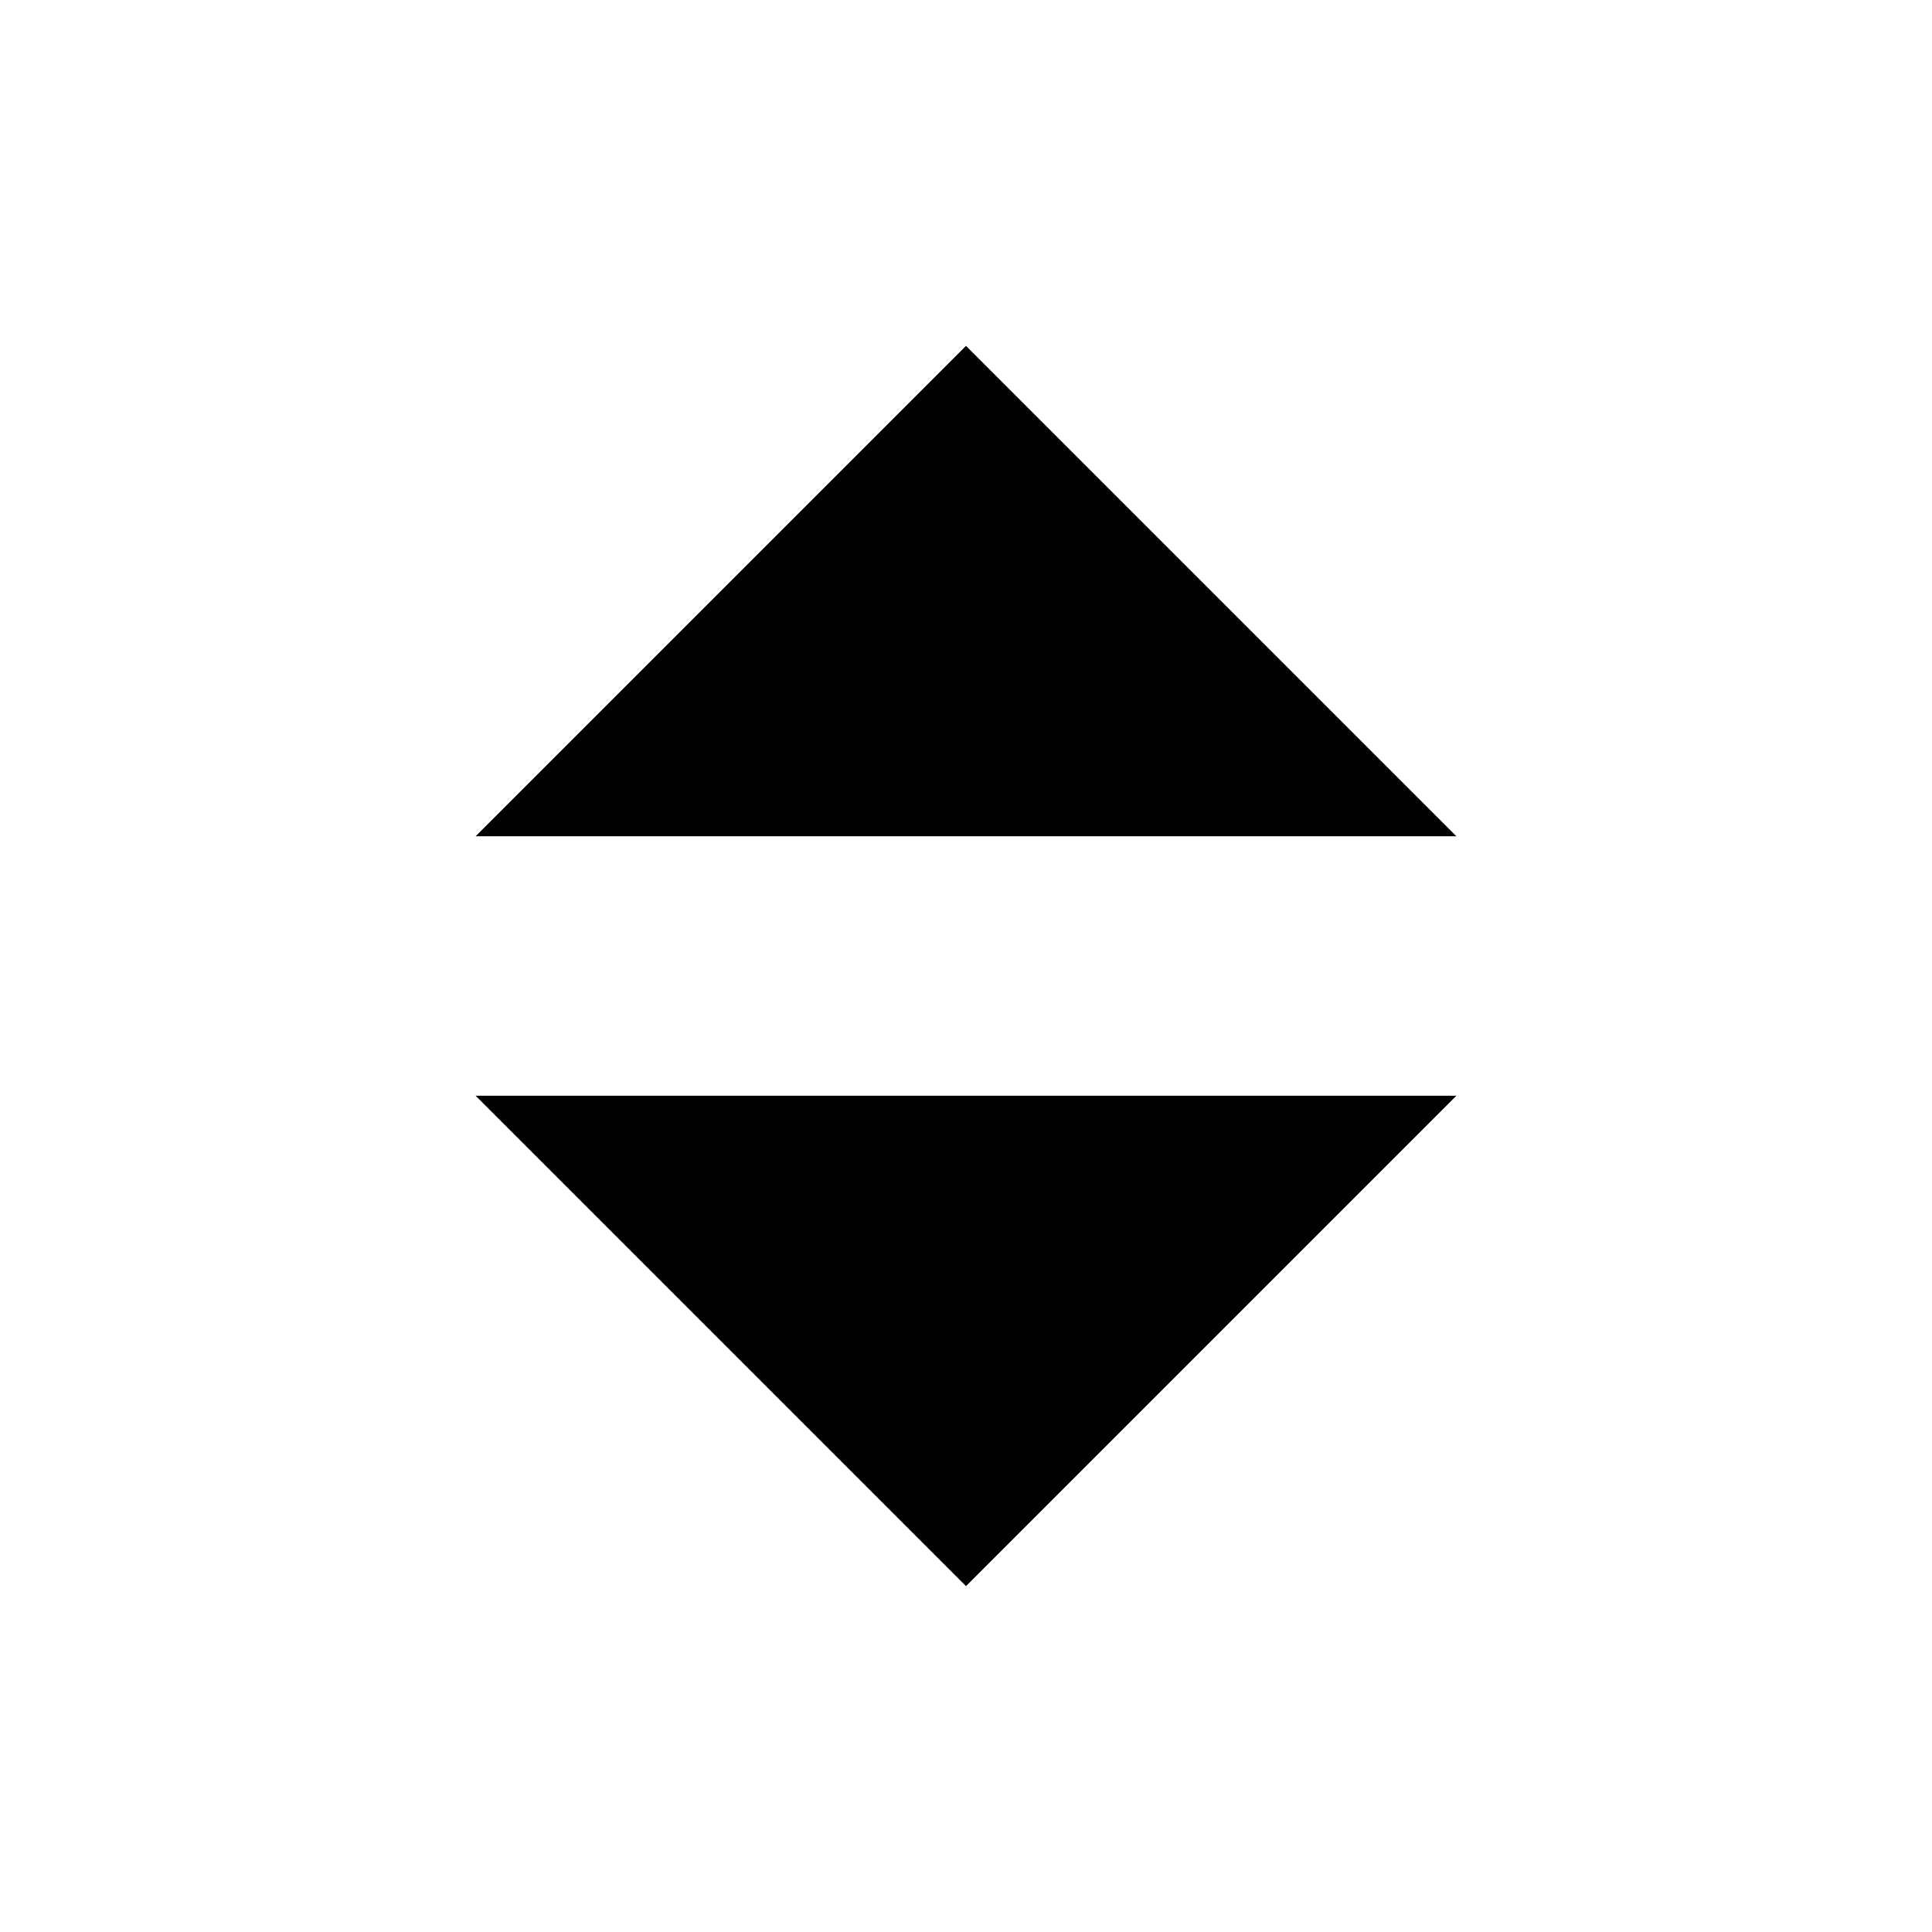
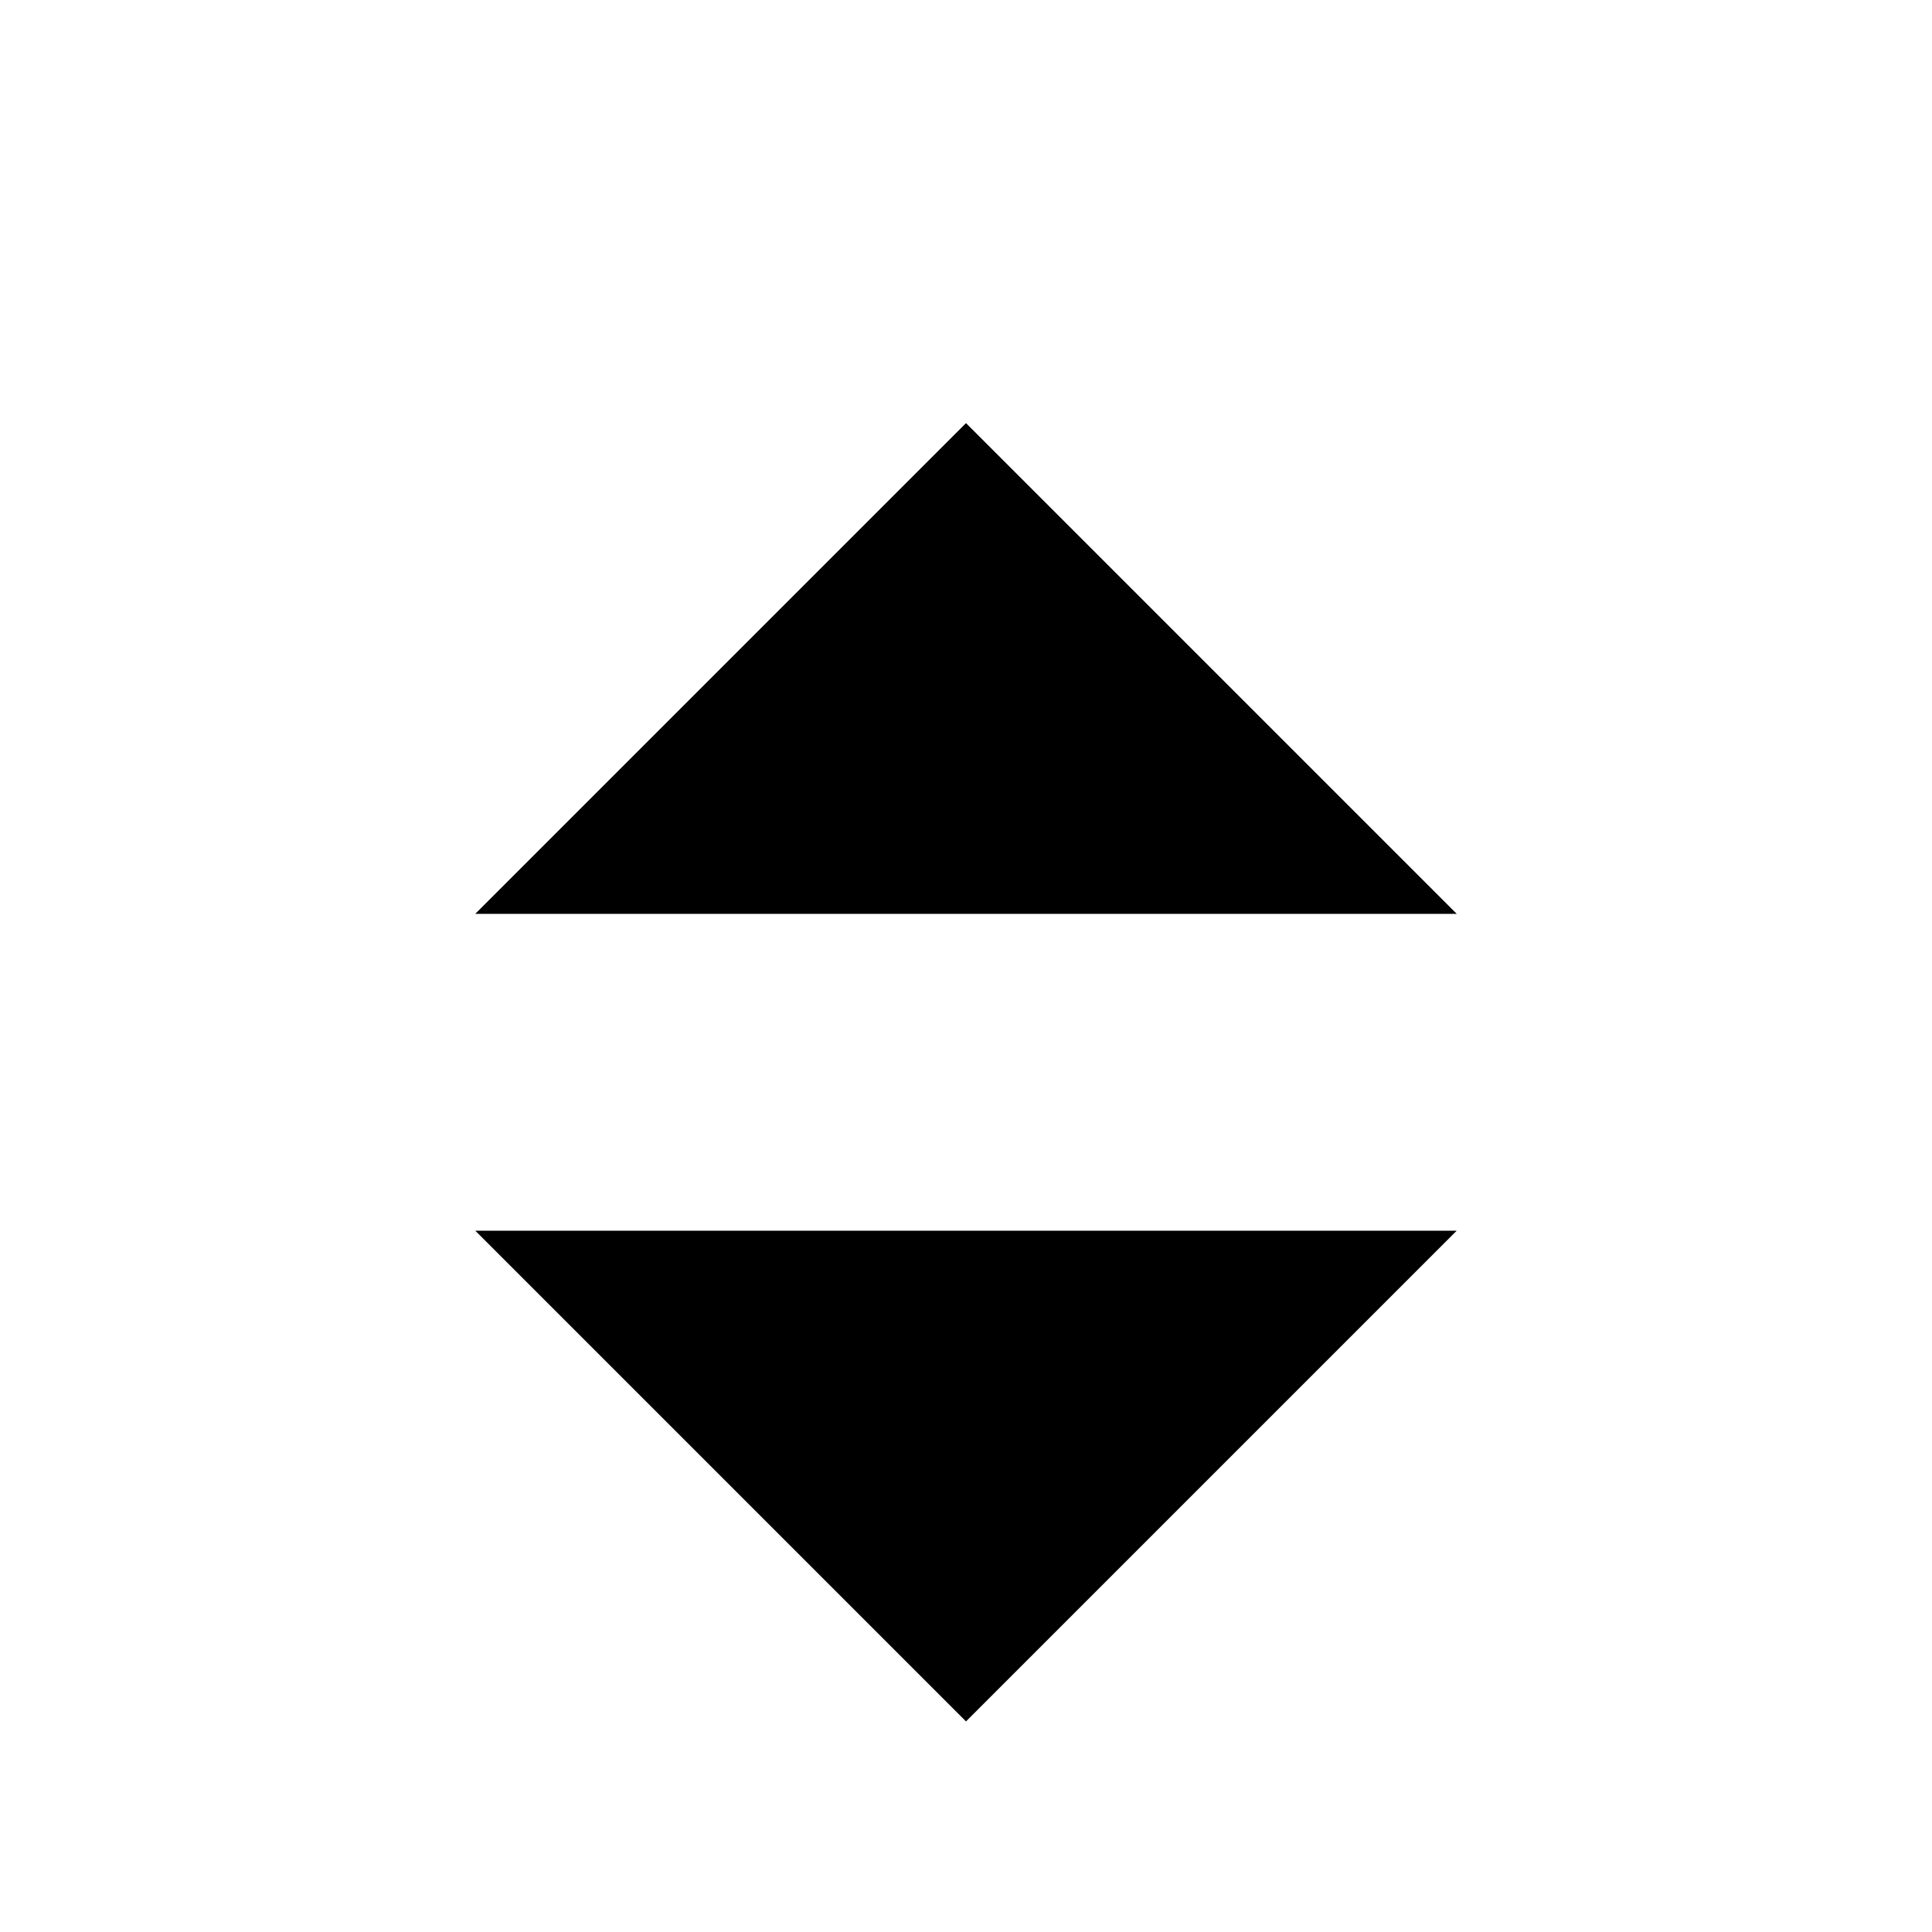
- <svg xmlns="http://www.w3.org/2000/svg" version="1.1" id="Layer_1" x="0px" y="0px" width="100px" height="100px" viewBox="0 0 100 100" enable-background="new 0 0 100 100" xml:space="preserve">
+ <svg xmlns="http://www.w3.org/2000/svg" version="1.1" id="Layer_1" x="0px" y="0px" width="100px" height="100px" viewBox="0 0 100 100" style="enable-background:new 0 0 100 100;" xml:space="preserve">
  <g>
-     <polygon points="24.618,43.285 50,17.903 75.382,43.285  " />
-     <polygon points="75.382,56.715 50,82.097 24.618,56.715  " />
+     <polygon points="24.6,47.3 50,21.9 75.4,47.3  " />
+     <polygon points="75.4,63.7 50,89.1 24.6,63.7  " />
  </g>
</svg>
